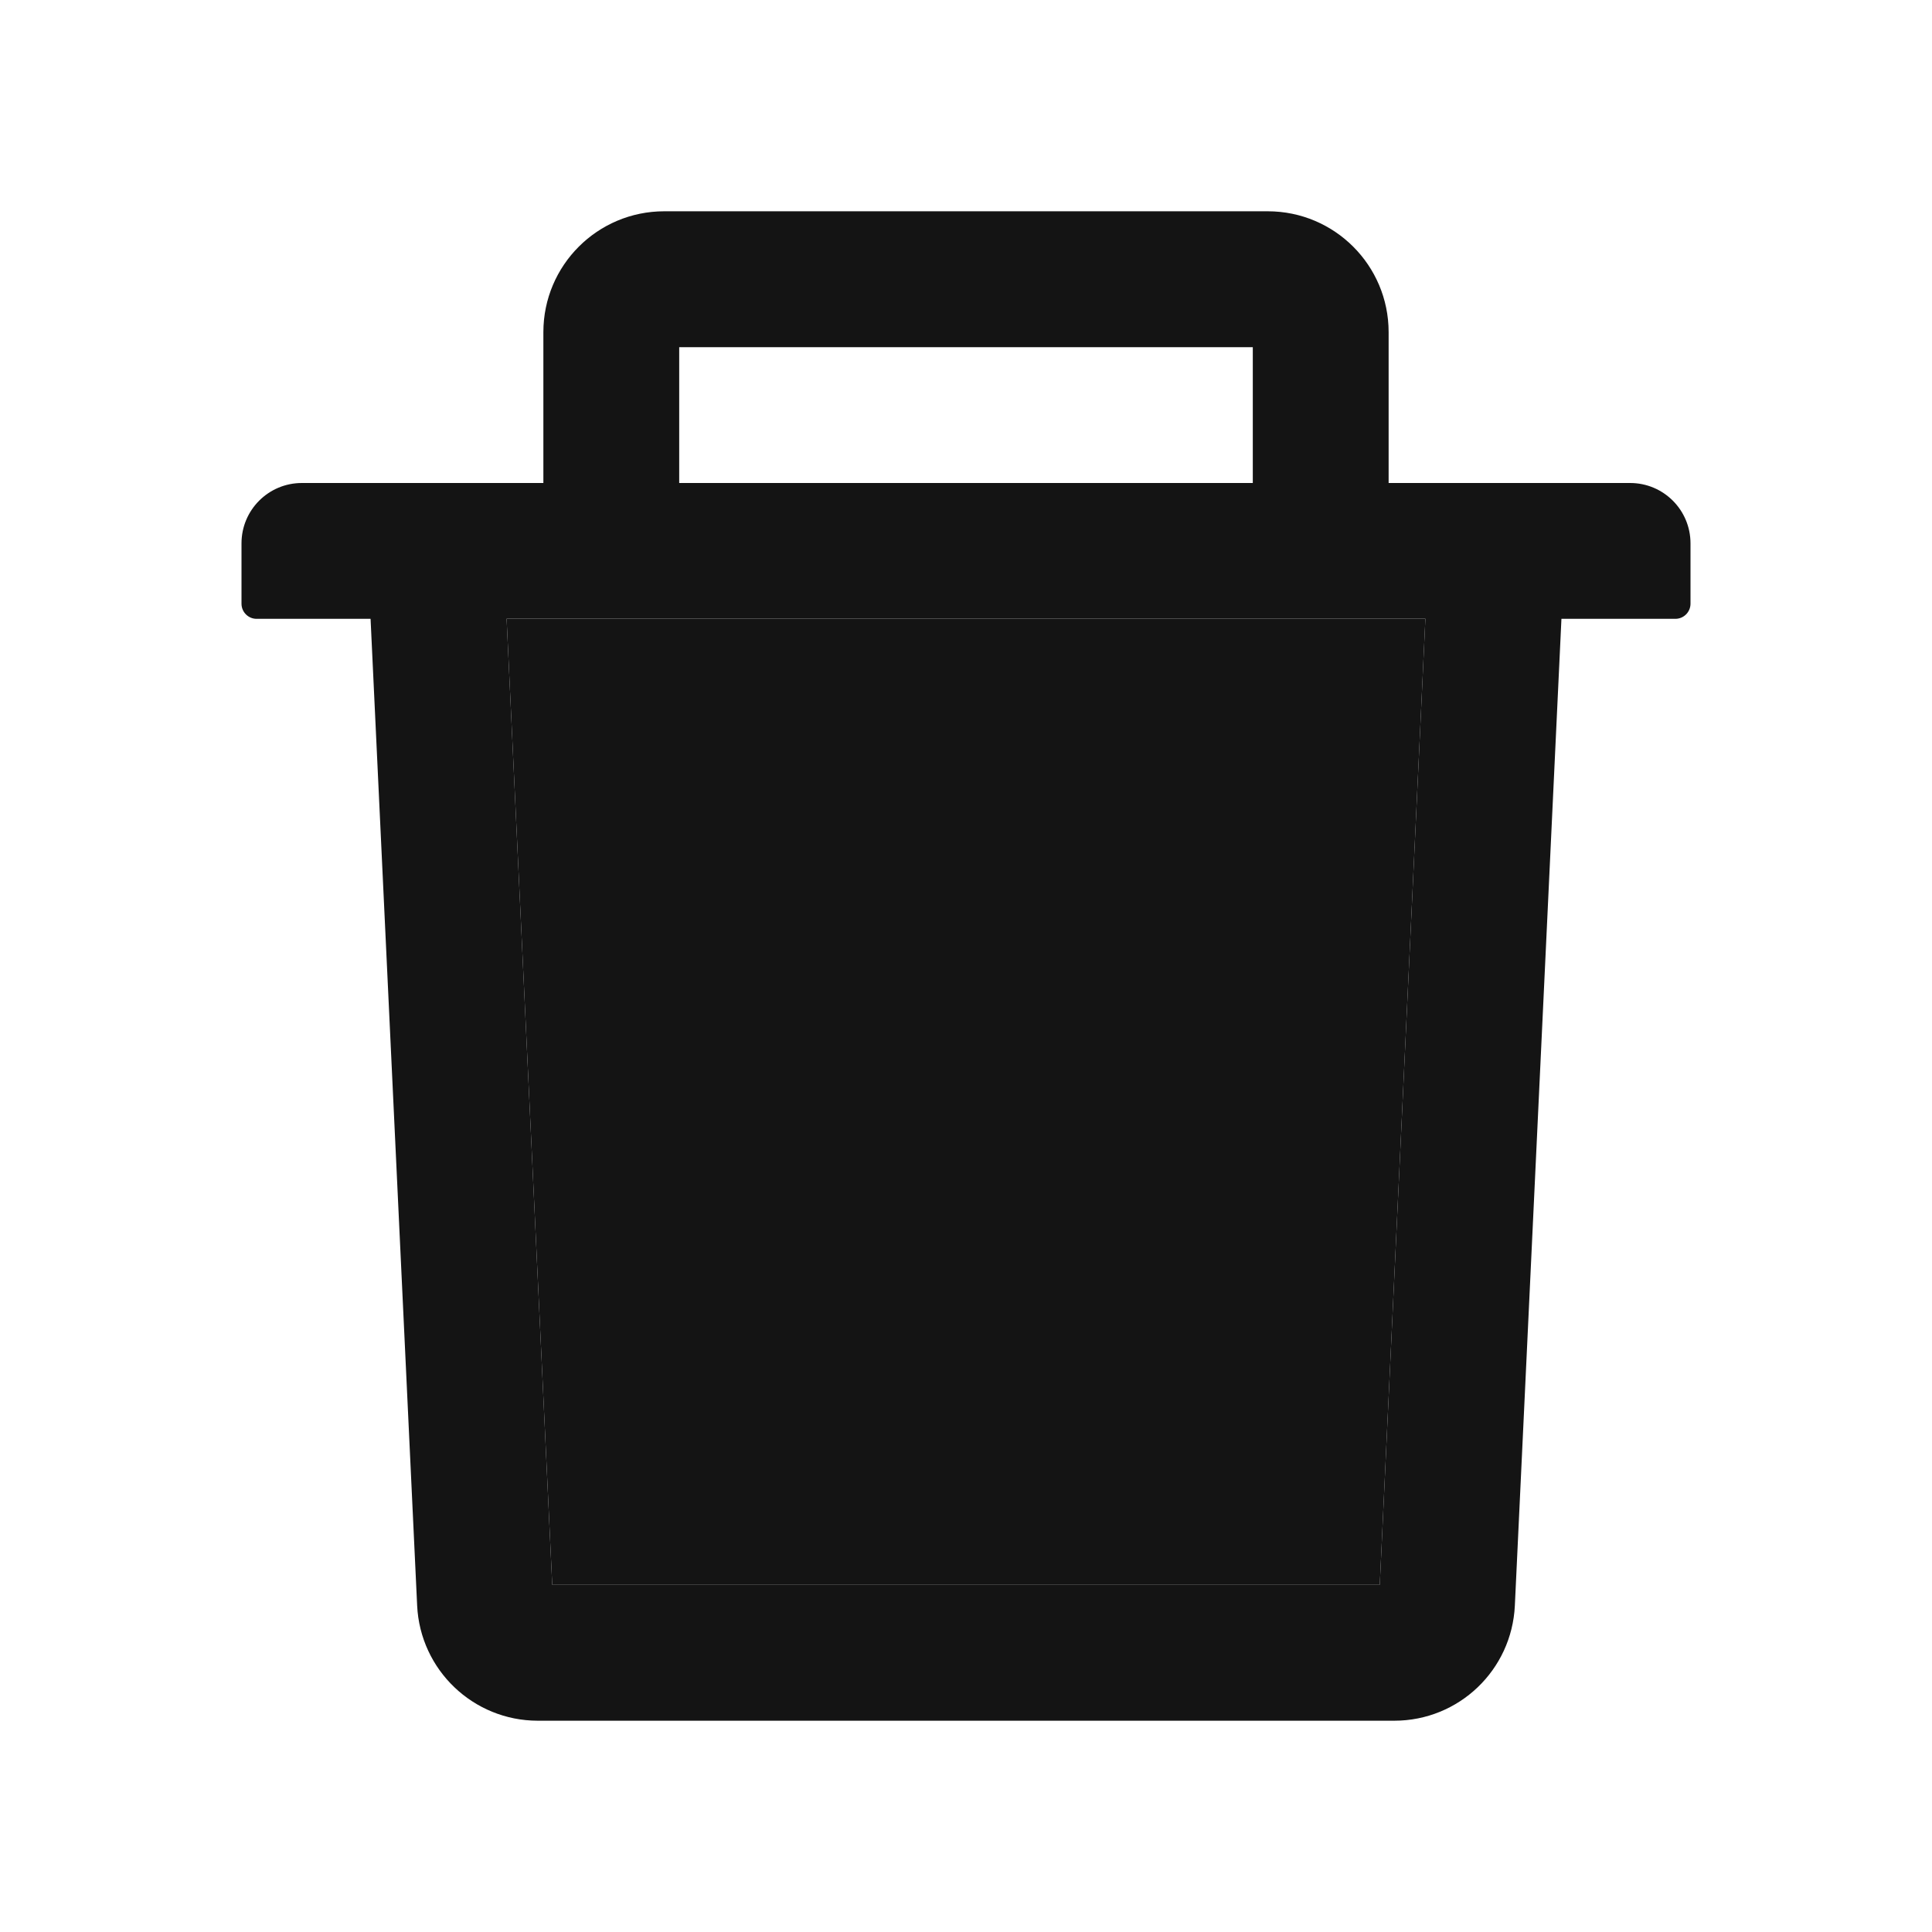
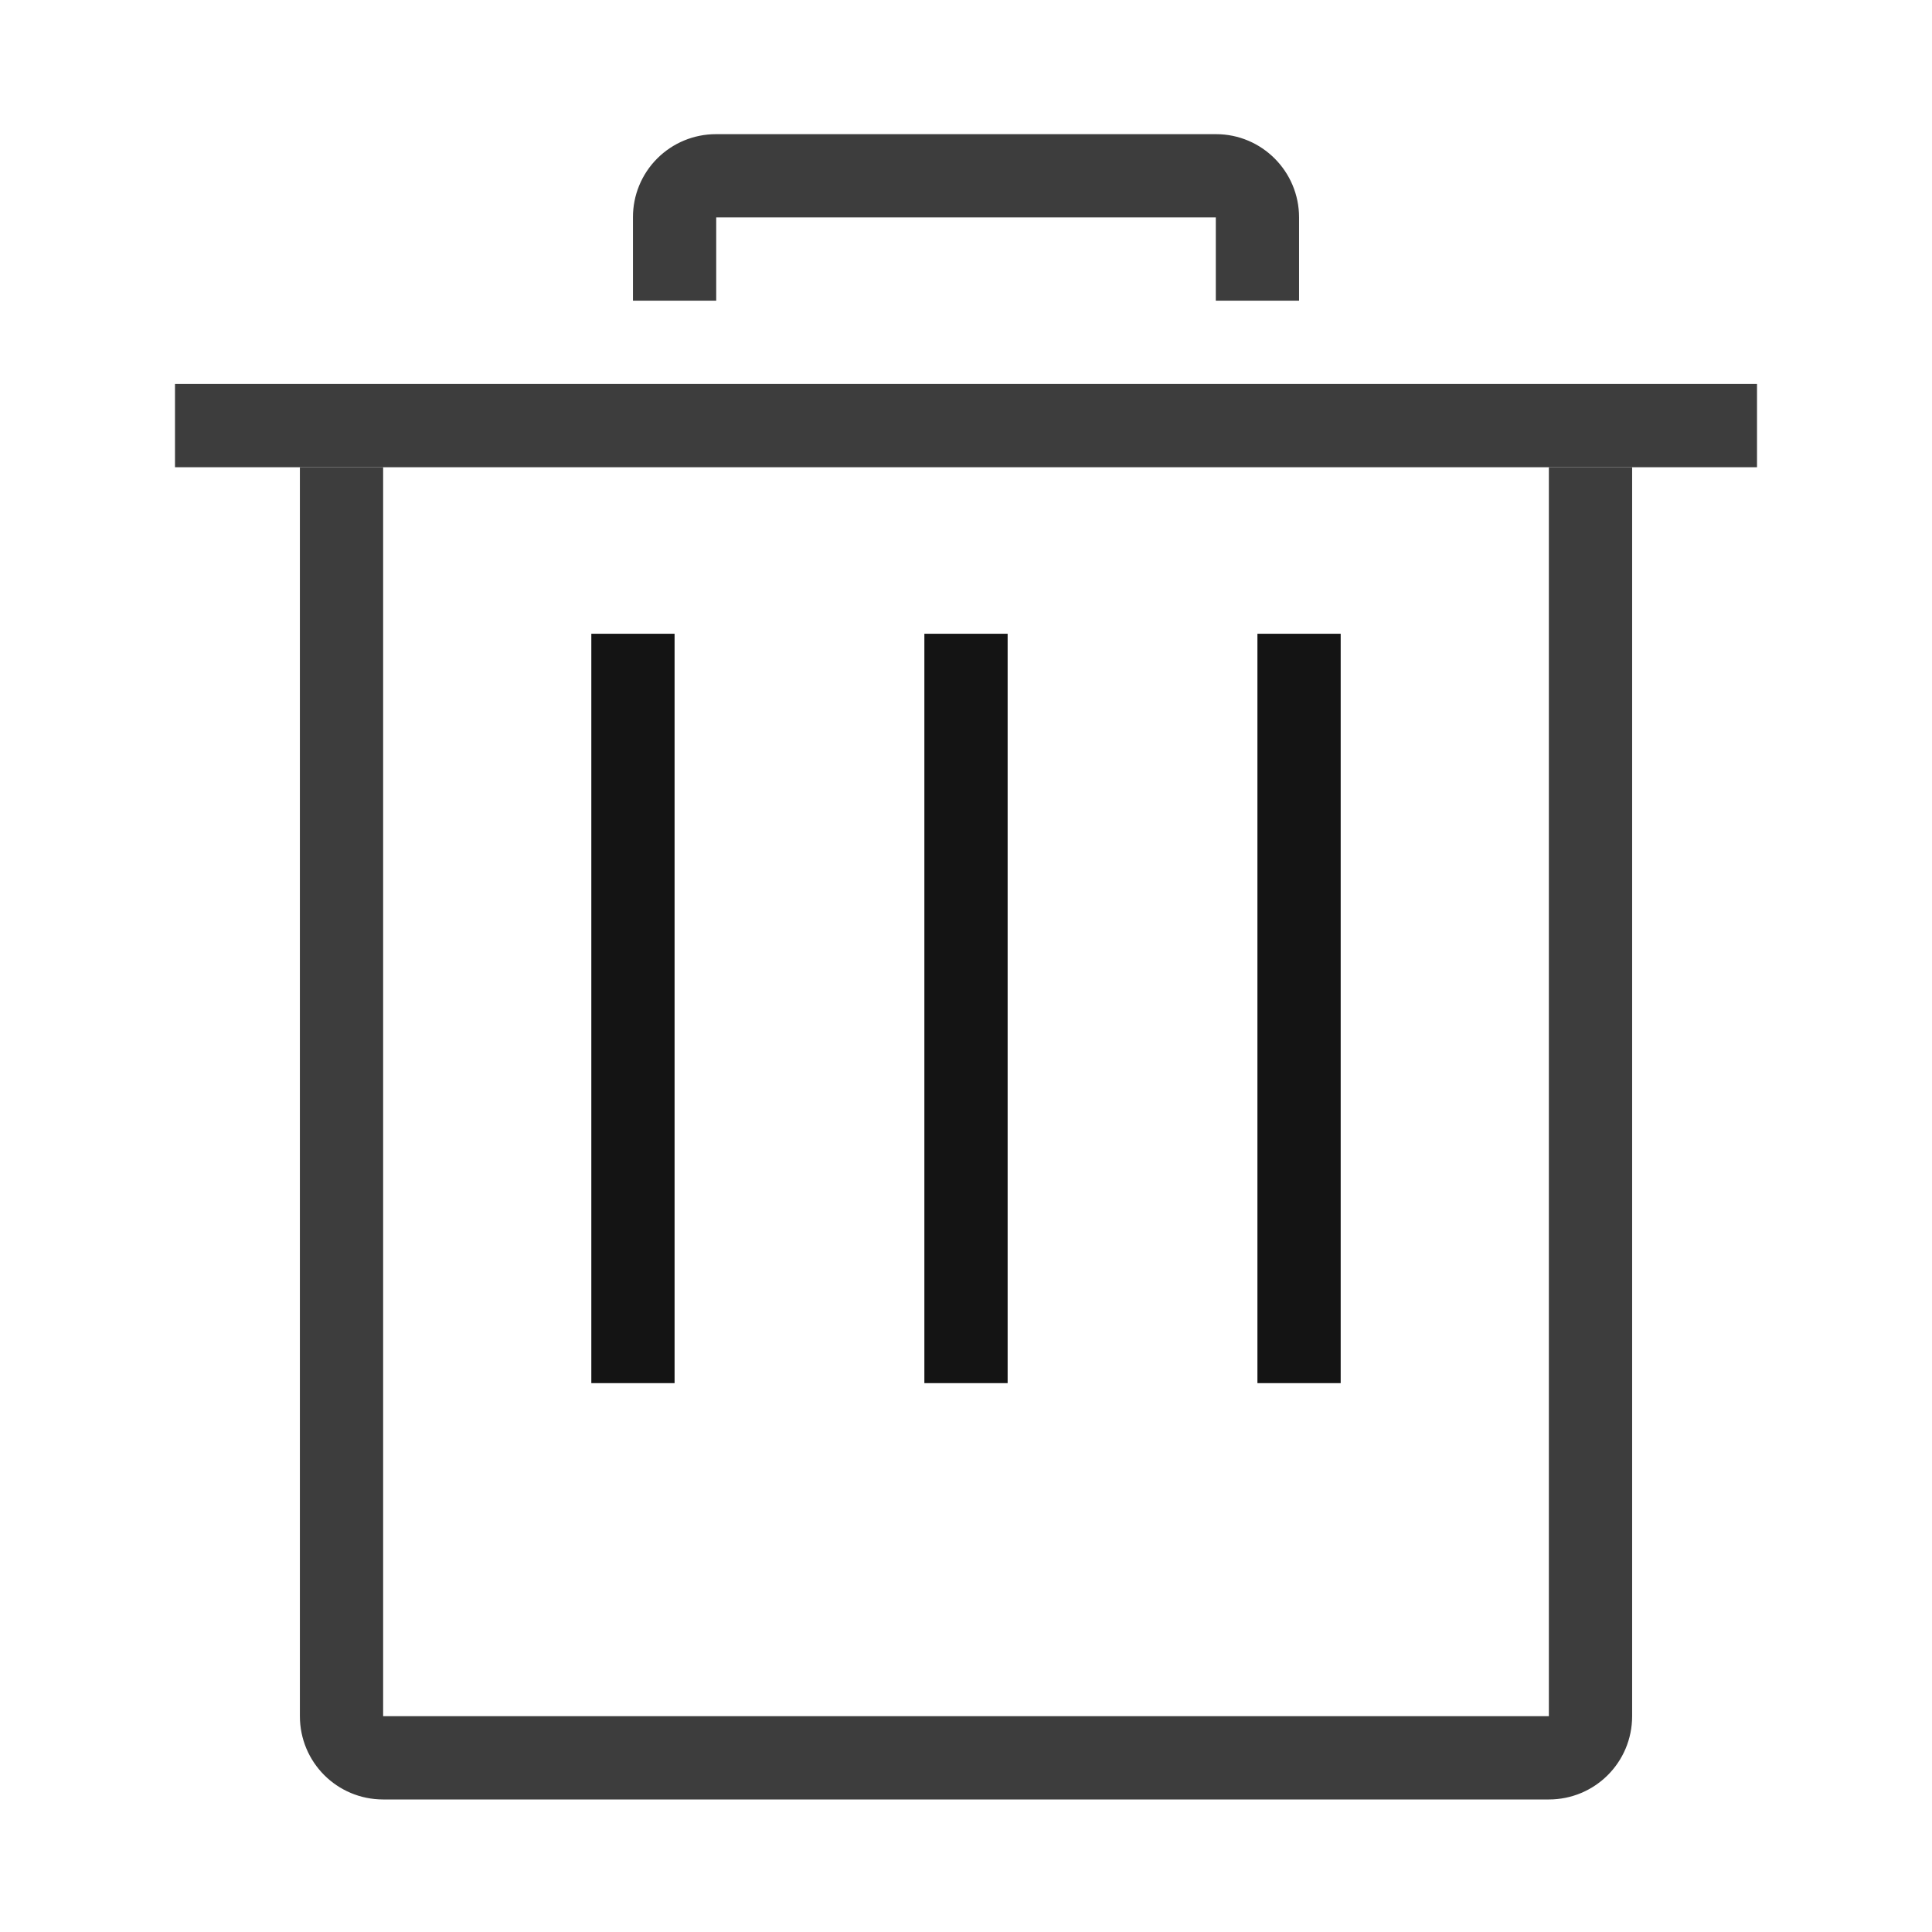
- <svg xmlns="http://www.w3.org/2000/svg" t="1757481439535" class="icon" viewBox="0 0 1024 1024" version="1.1" p-id="23494" width="64" height="64">
-   <path d="M292.693 839.993h438.613l24.178-512H268.516l24.178 512z" fill="#141414" p-id="23495" />
-   <path d="M864 256h-128V175.986a64.057 64.057 0 0 0-64-64h-320a64.057 64.057 0 0 0-64 64V256h-128C142.308 256 128 270.308 128 288v32c0 4.409 3.612 7.993 7.993 7.993h60.416l24.69 523.008a64.057 64.057 0 0 0 63.915 61.013h453.973c34.219 0 62.293-26.823 63.915-61.013l24.69-523.008h60.416a8.021 8.021 0 0 0 7.993-7.993v-32C896 270.308 881.692 256 864 256zM359.993 184.007h304.014V256H359.993V184.007zM731.307 839.964H292.693l-24.178-512h486.969l-24.178 512z" fill="#141414" p-id="23496" />
+ <svg xmlns="http://www.w3.org/2000/svg" t="1757747889972" class="icon" viewBox="0 0 1024 1024" version="1.1" p-id="4329" width="64" height="64">
+   <path d="M92.748 203.507h838.503v44.141H92.748zM644.402 115.239v44.128h44.128V115.239c0-24.385-19.756-44.128-43.998-44.128h-265.051a43.979 43.979 0 0 0-31.173 12.916 43.918 43.918 0 0 0-12.826 31.211v44.128h44.128V115.239h264.792z m0 0" fill="#3D3D3D" p-id="4330" />
+   <path d="M203.074 909.615v-661.98H158.946V909.576c0 24.411 19.64 44.179 44.179 44.179h617.762c24.411 0 44.179-19.64 44.179-44.179V247.635H820.926v661.98H203.074z m0 0" fill="#3D3D3D" p-id="4331" />
+   <path d="M313.413 335.903h44.128V733.091h-44.128V335.903z m176.524 0h44.128V733.091H489.936V335.903z m176.524 0h44.128V733.091h-44.128V335.903z m0 0" fill="#141414" p-id="4332" />
</svg>
